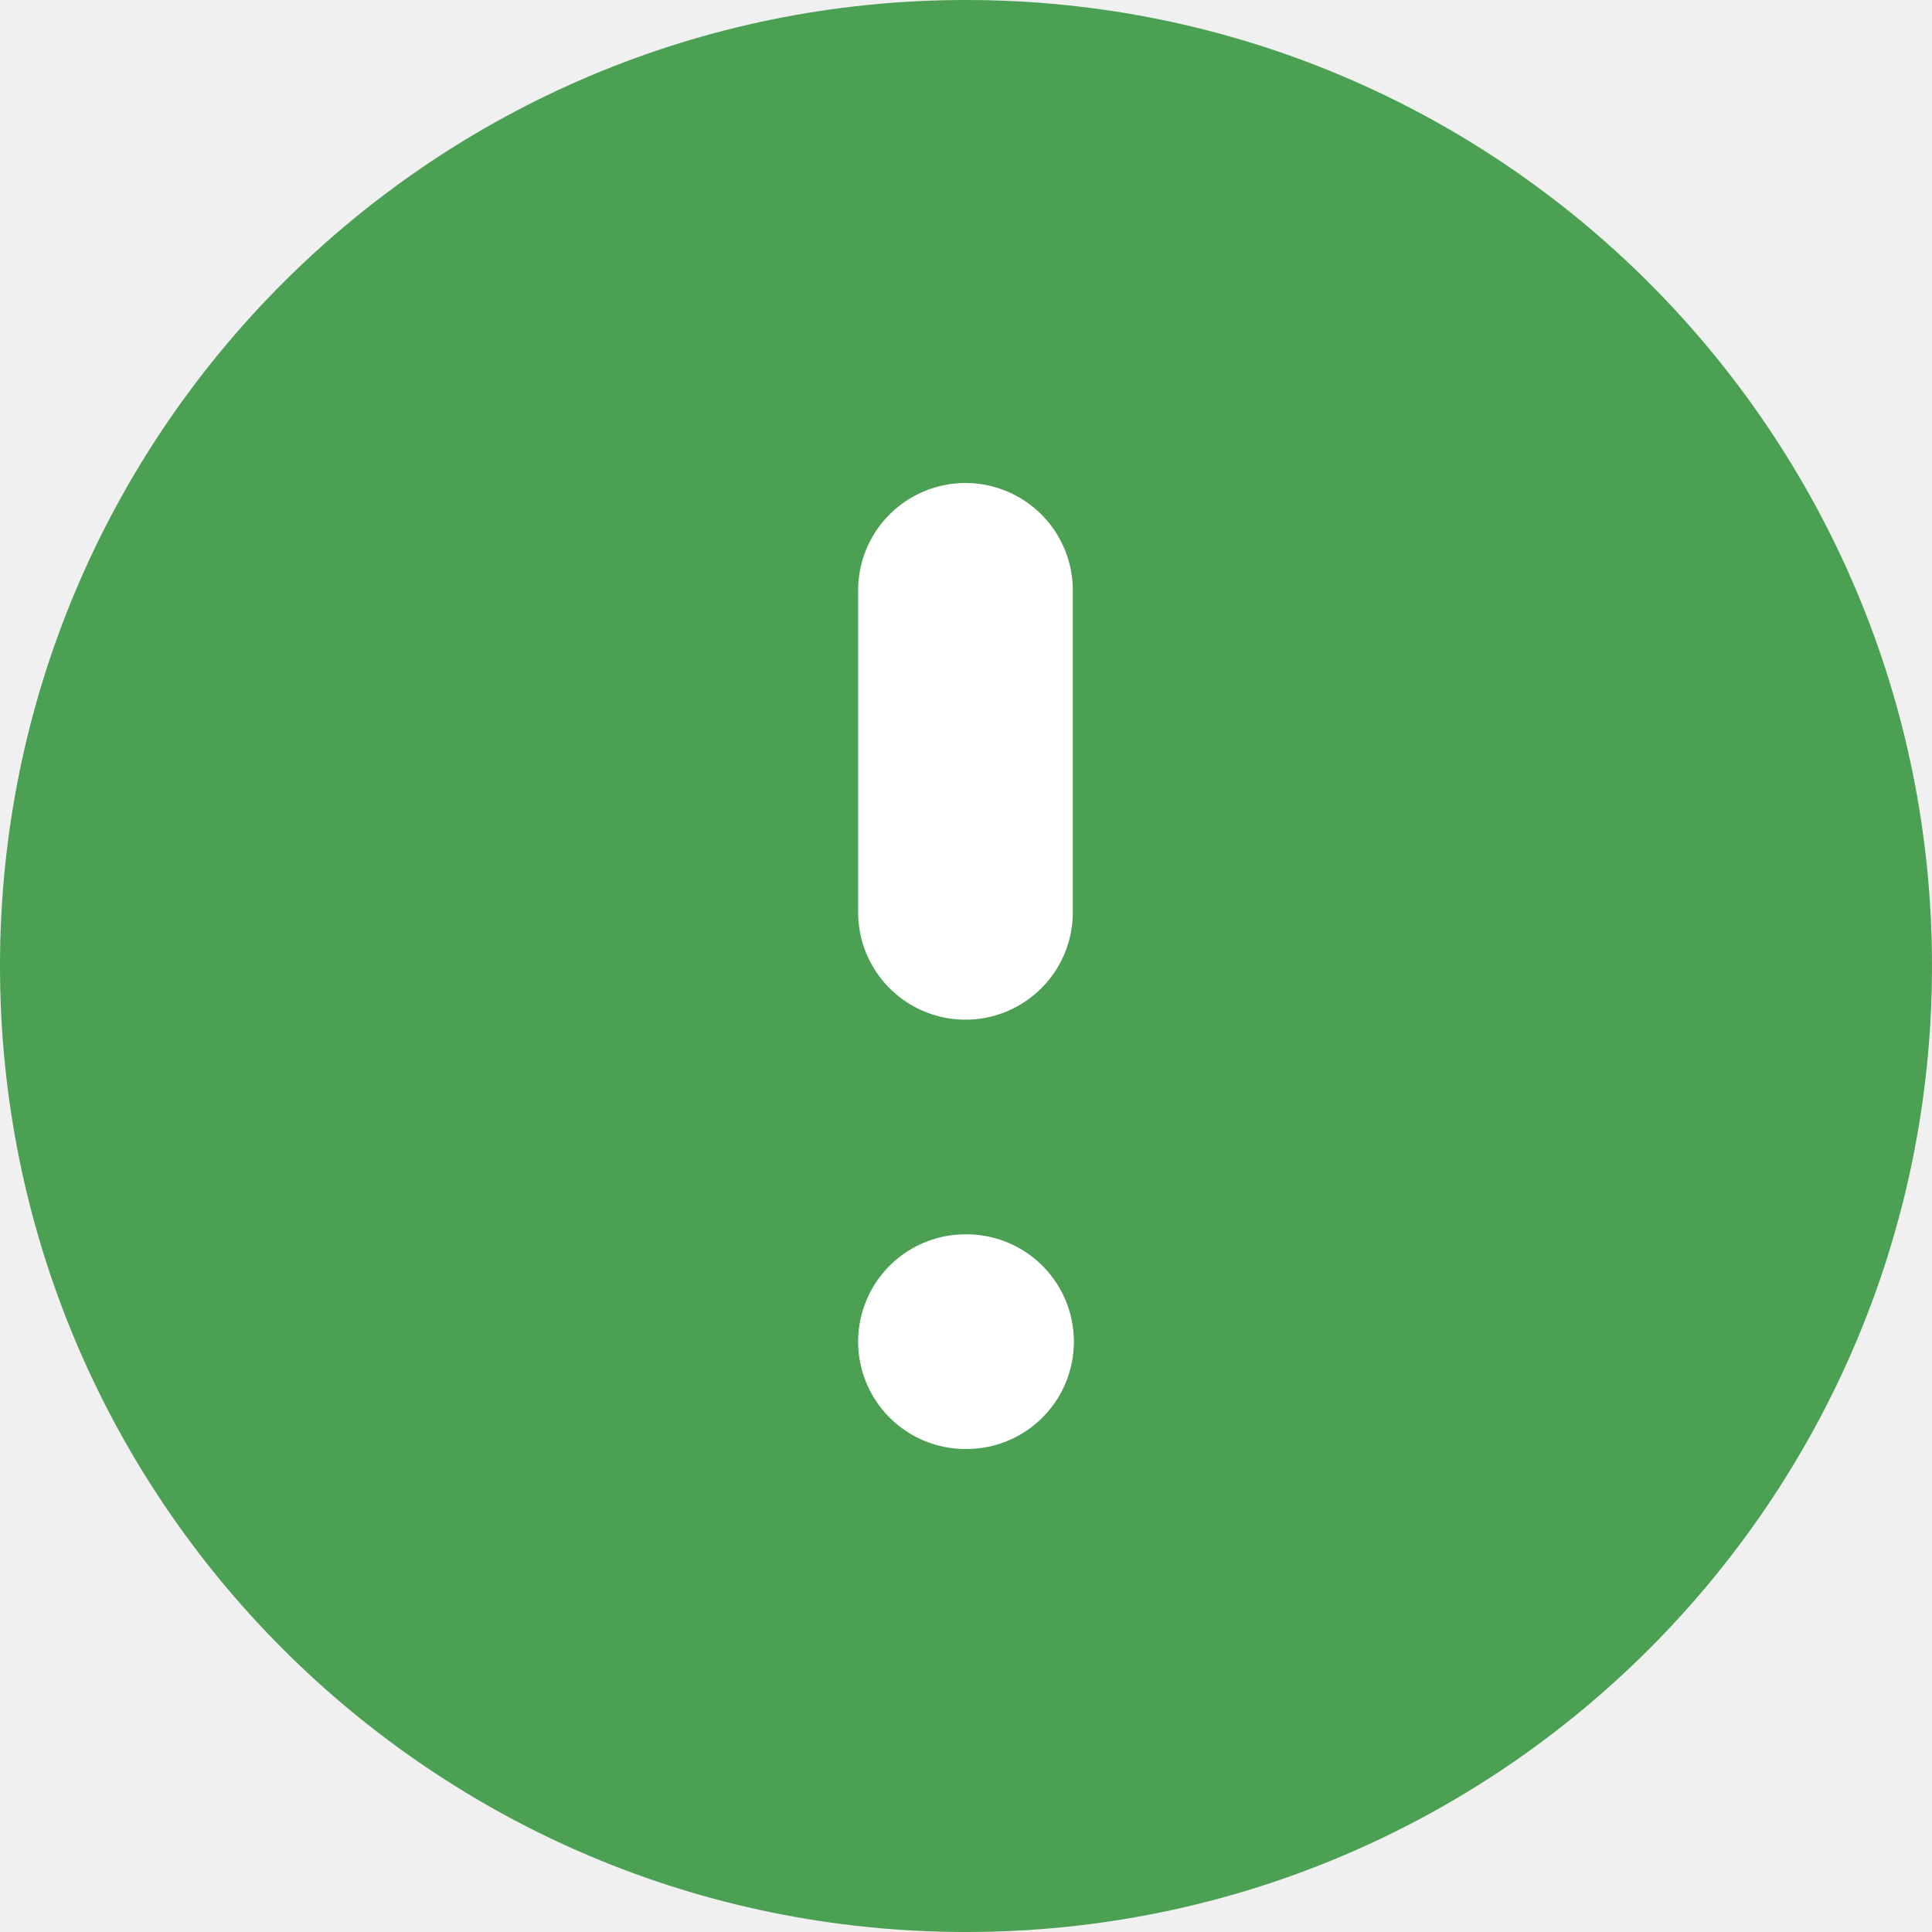
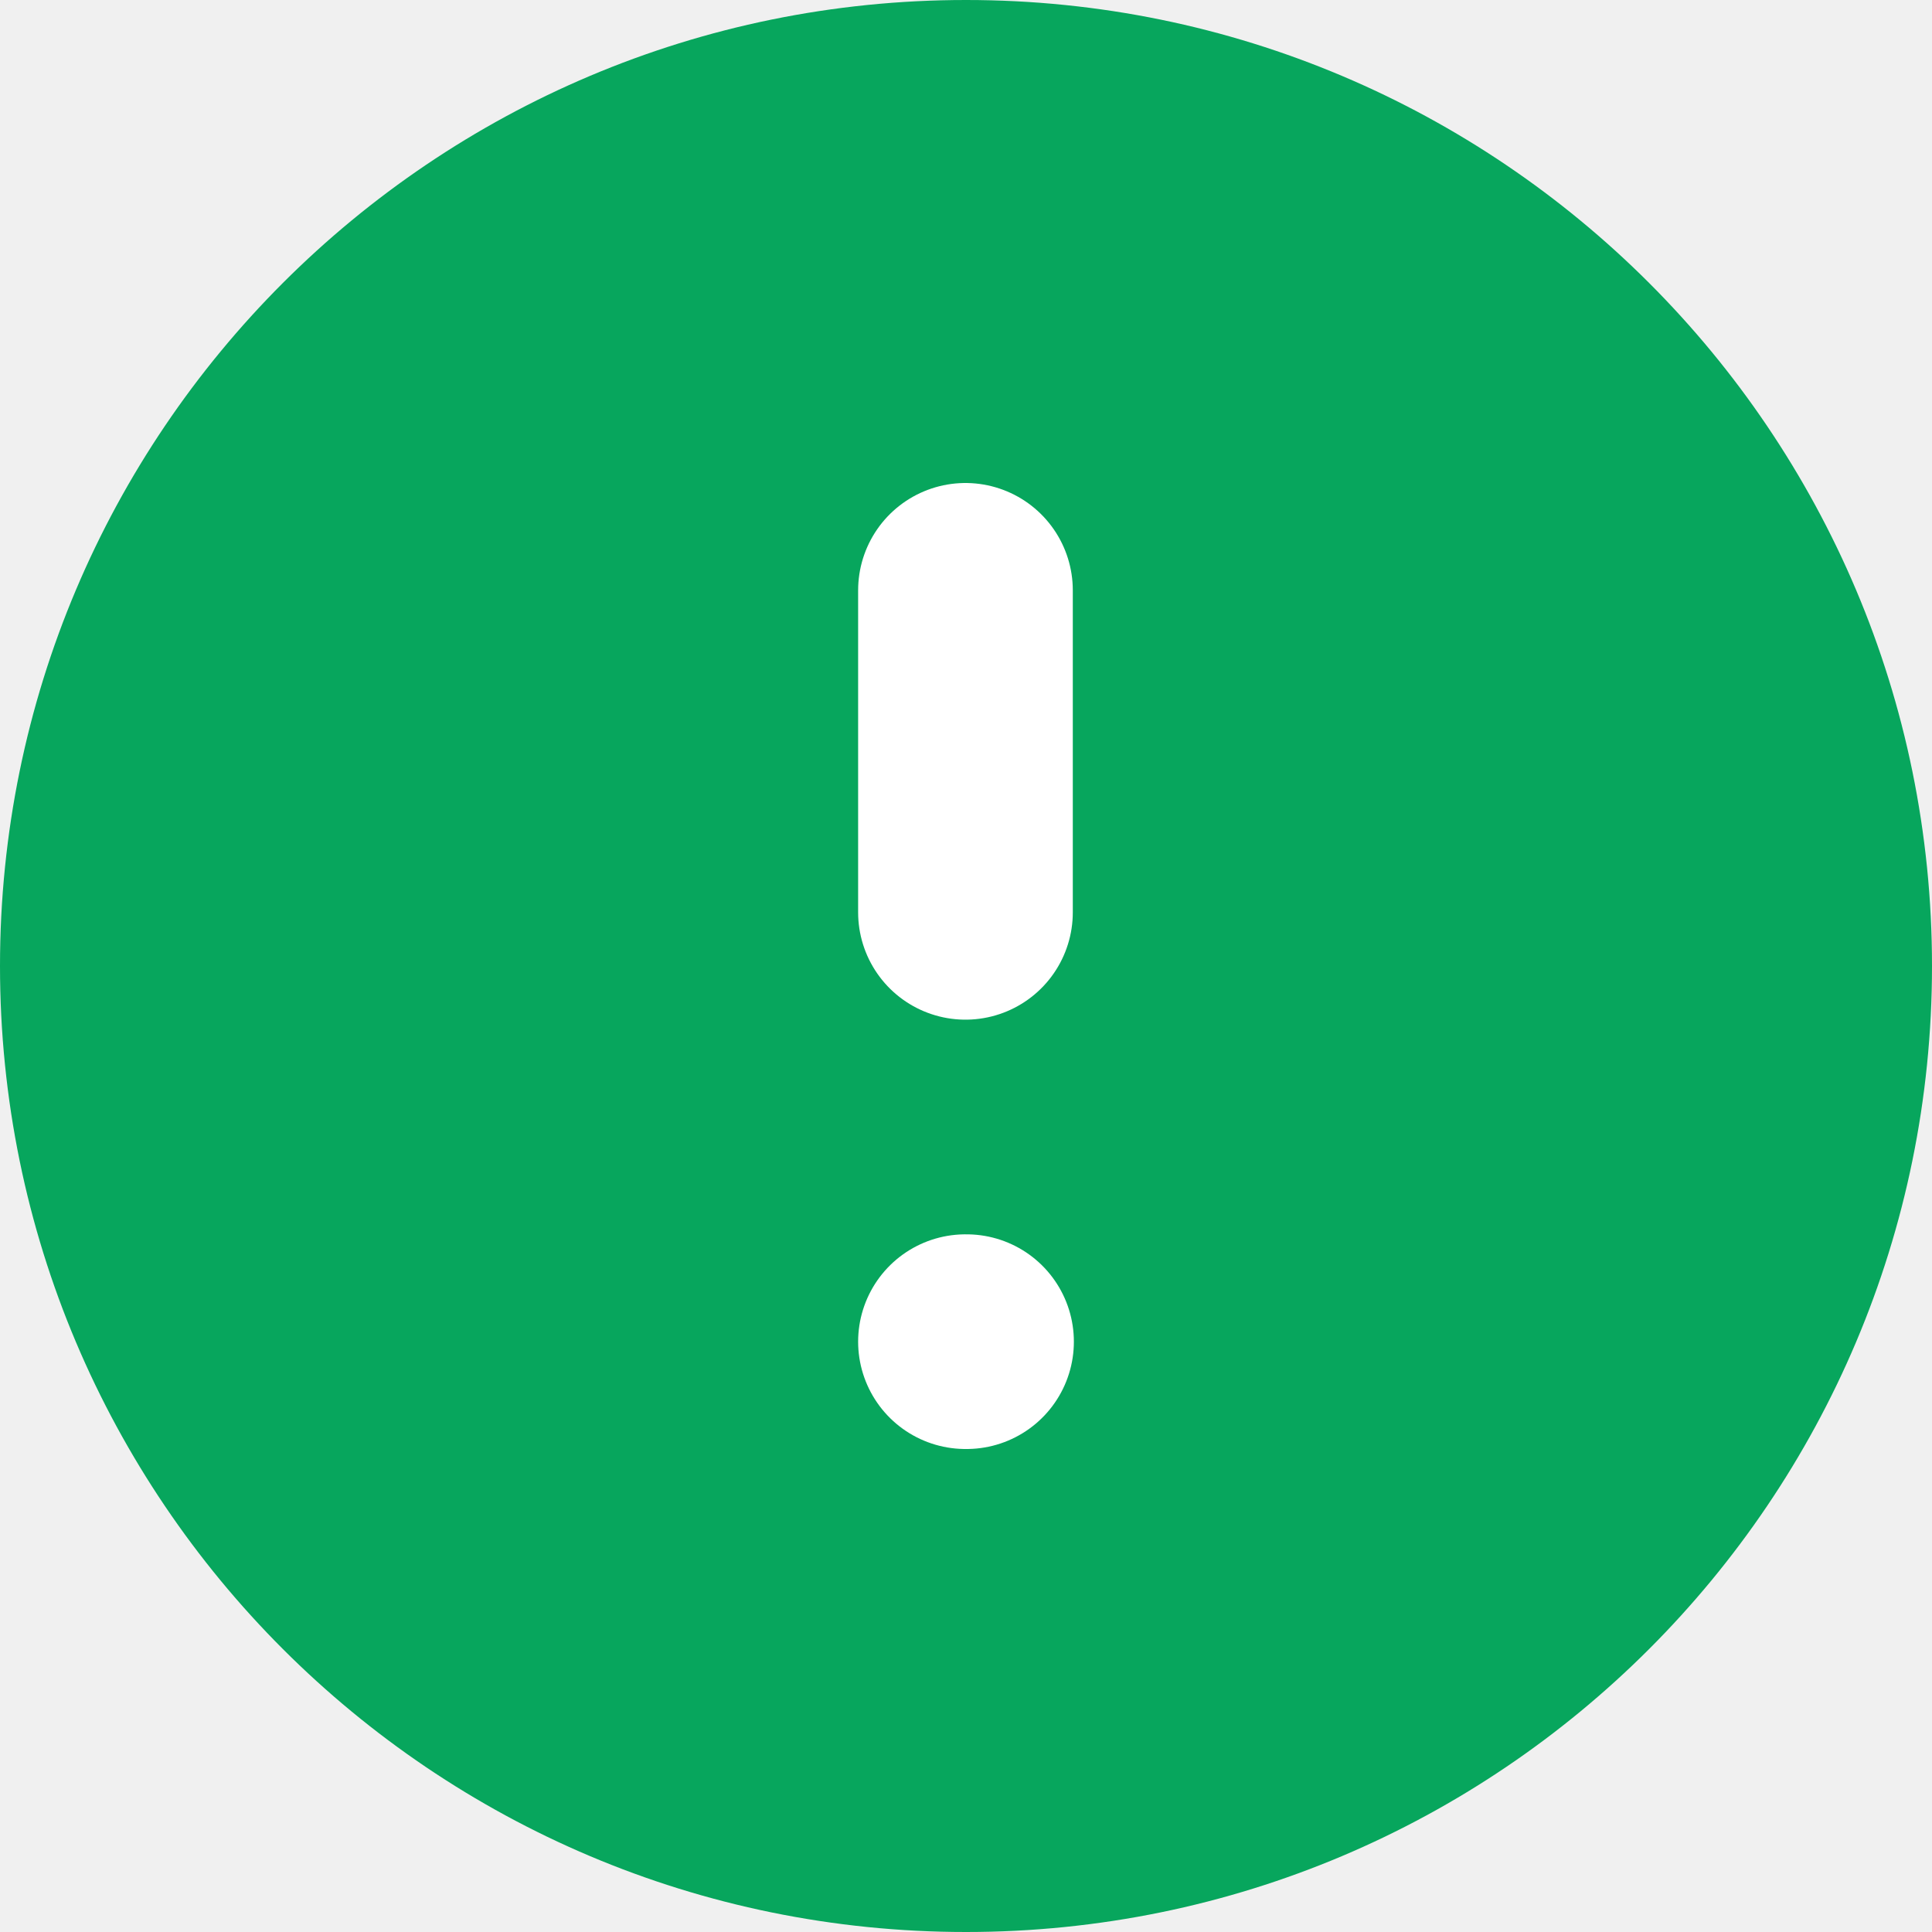
<svg xmlns="http://www.w3.org/2000/svg" width="18" height="18" viewBox="0 0 18 18" fill="none">
  <g clip-path="url(#clip0_11709_465896)">
-     <path d="M9 18C13.971 18 18 13.971 18 9C18 4.029 13.971 0 9 0C4.029 0 0 4.029 0 9C0 13.971 4.029 18 9 18Z" fill="#4CA054" />
+     <path d="M9 18C13.971 18 18 13.971 18 9C18 4.029 13.971 0 9 0C4.029 0 0 4.029 0 9C0 13.971 4.029 18 9 18Z" fill="#07A65D" />
    <path d="M8.995 5.5L8.995 8.5" stroke="white" stroke-width="2" stroke-linecap="round" stroke-linejoin="round" />
    <path d="M8.995 12.5L9.005 12.5" stroke="white" stroke-width="2" stroke-linecap="round" stroke-linejoin="round" />
  </g>
  <defs>
    <clipPath id="clip0_11709_465896">
      <rect width="18" height="18" fill="white" />
    </clipPath>
  </defs>
</svg>
